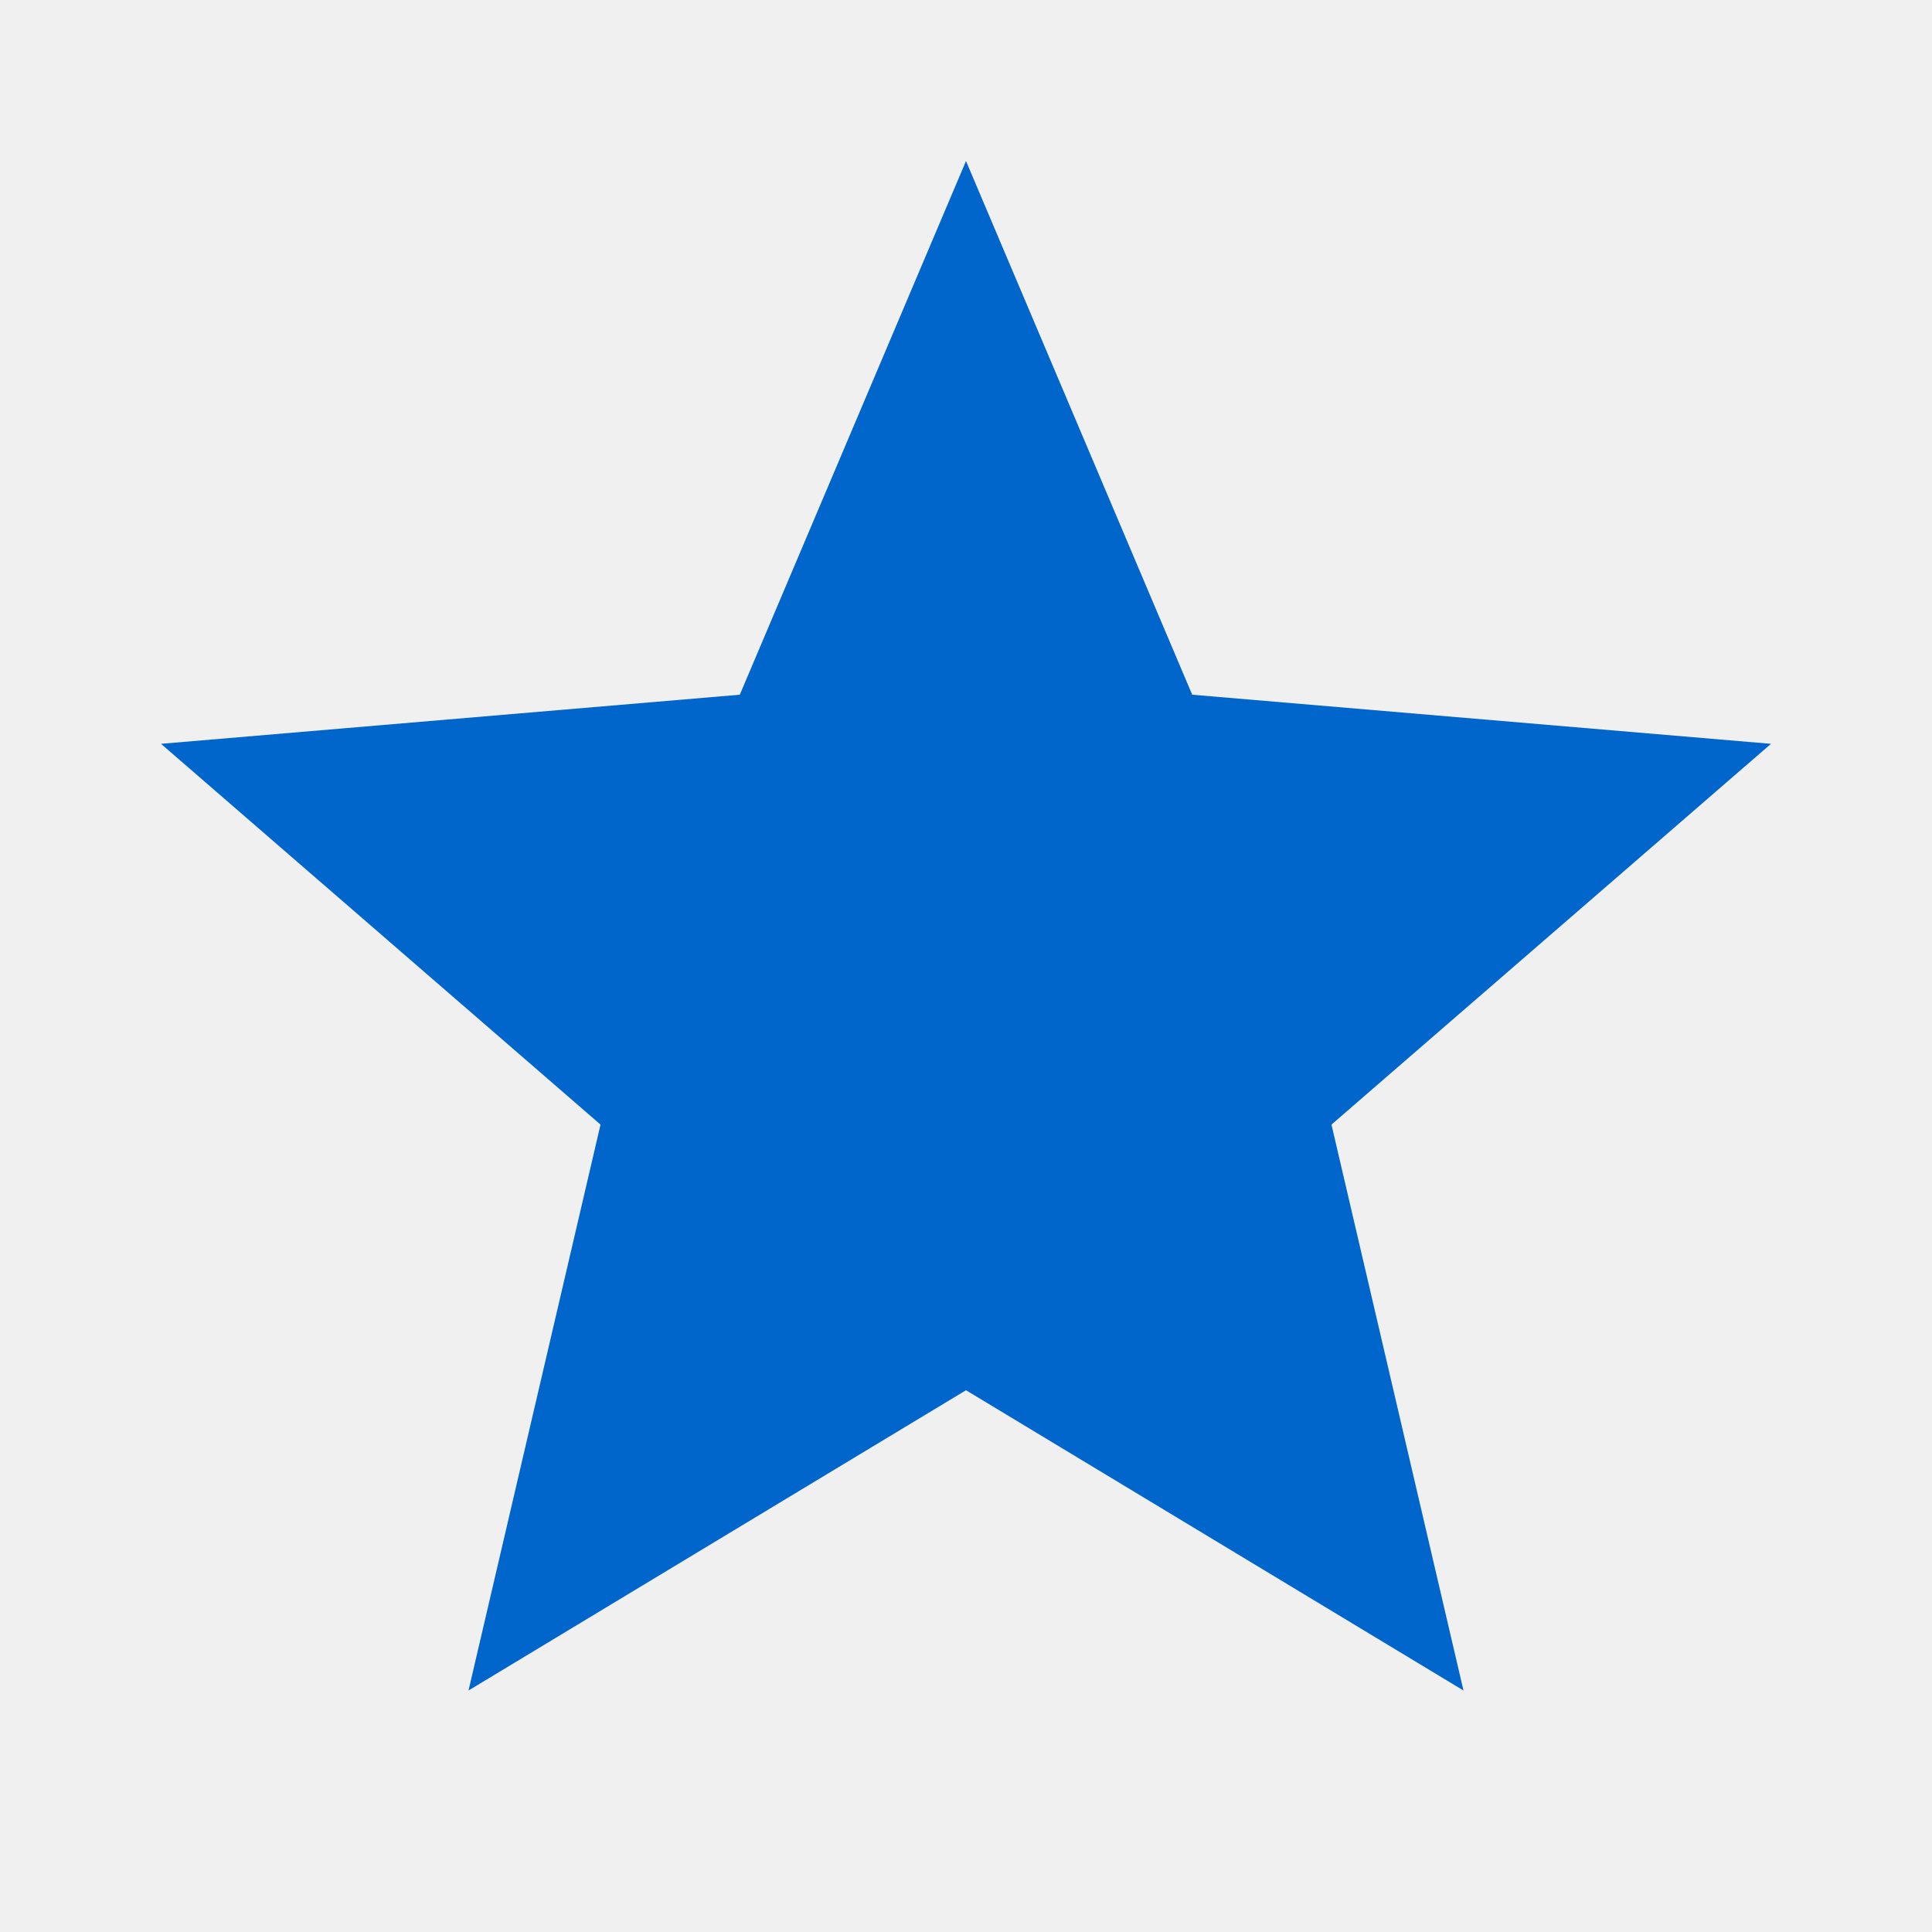
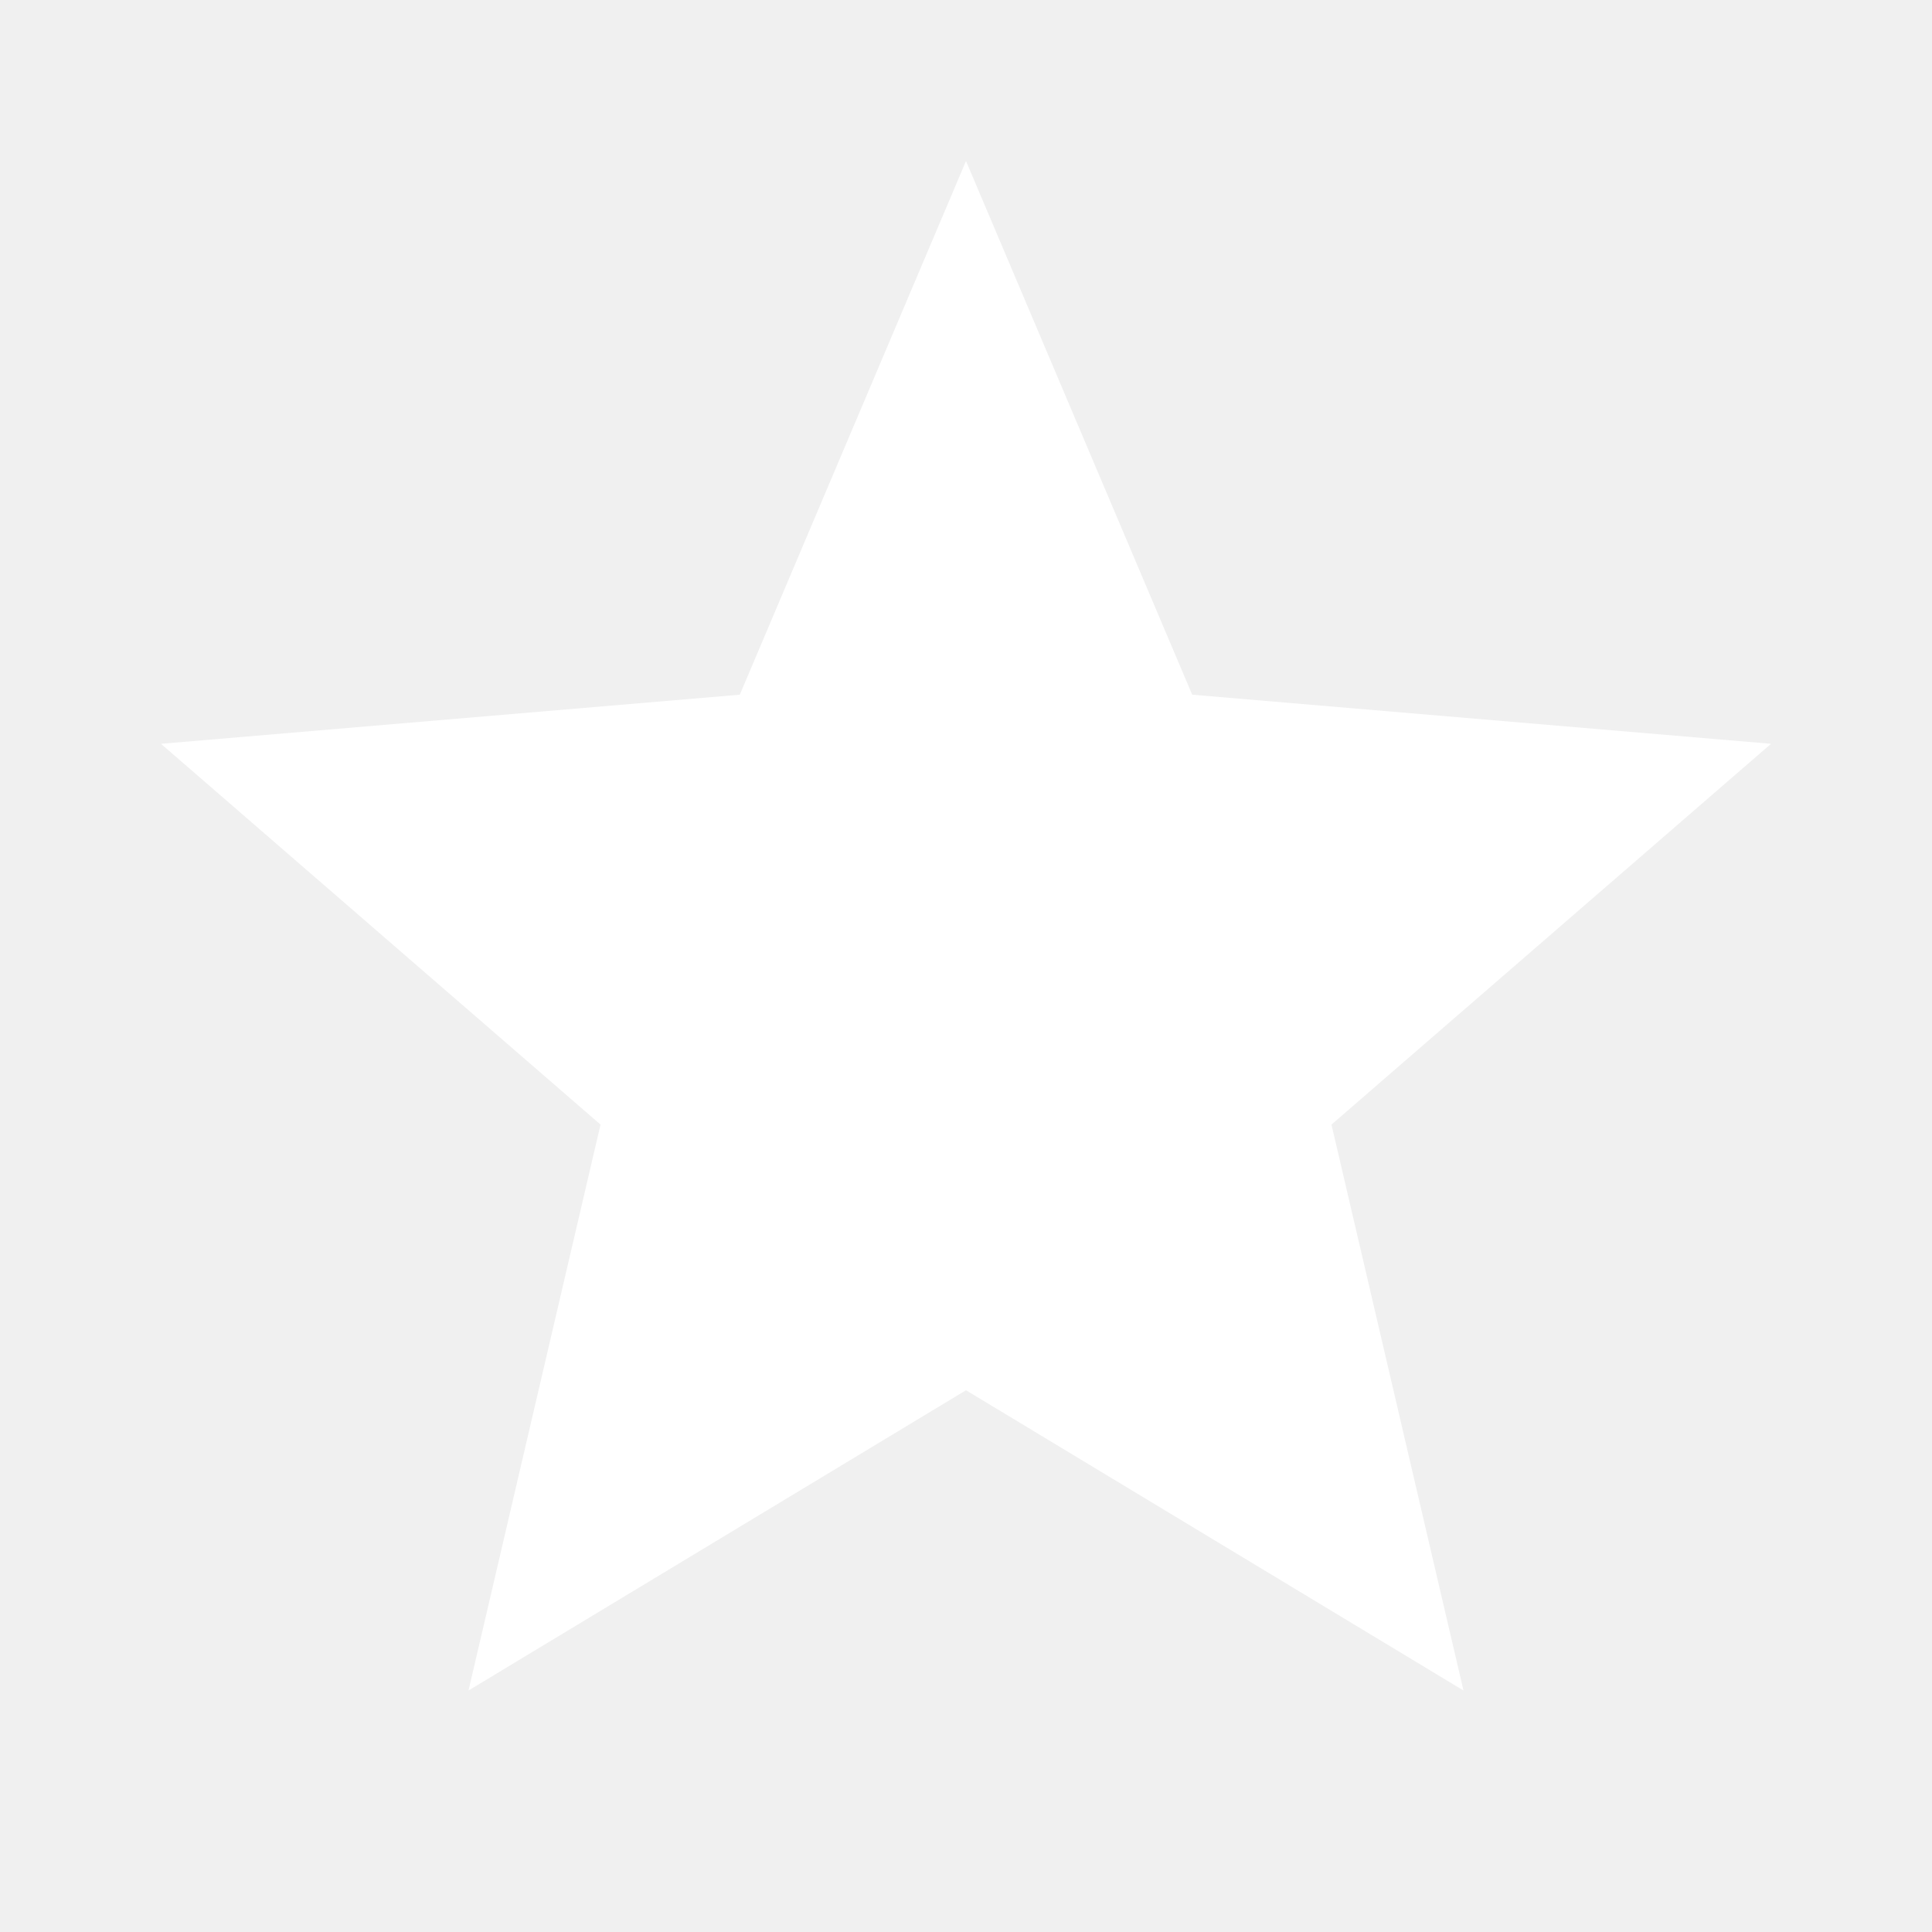
<svg xmlns="http://www.w3.org/2000/svg" width="24" height="24">
-   <path d="M12 17.27L18.18 21l-1.64-7.03L22 9.24l-7.19-.61L12 2 9.19 8.63 2 9.24l5.46 4.73L5.82 21z" fill="#06C" />
+   <path d="M12 17.27L18.18 21l-1.64-7.03L22 9.24l-7.19-.61L12 2 9.19 8.63 2 9.24l5.46 4.73L5.82 21z" fill="#fff" />
  <path d="M0 0h24v24H0z" fill="none" />
</svg>
